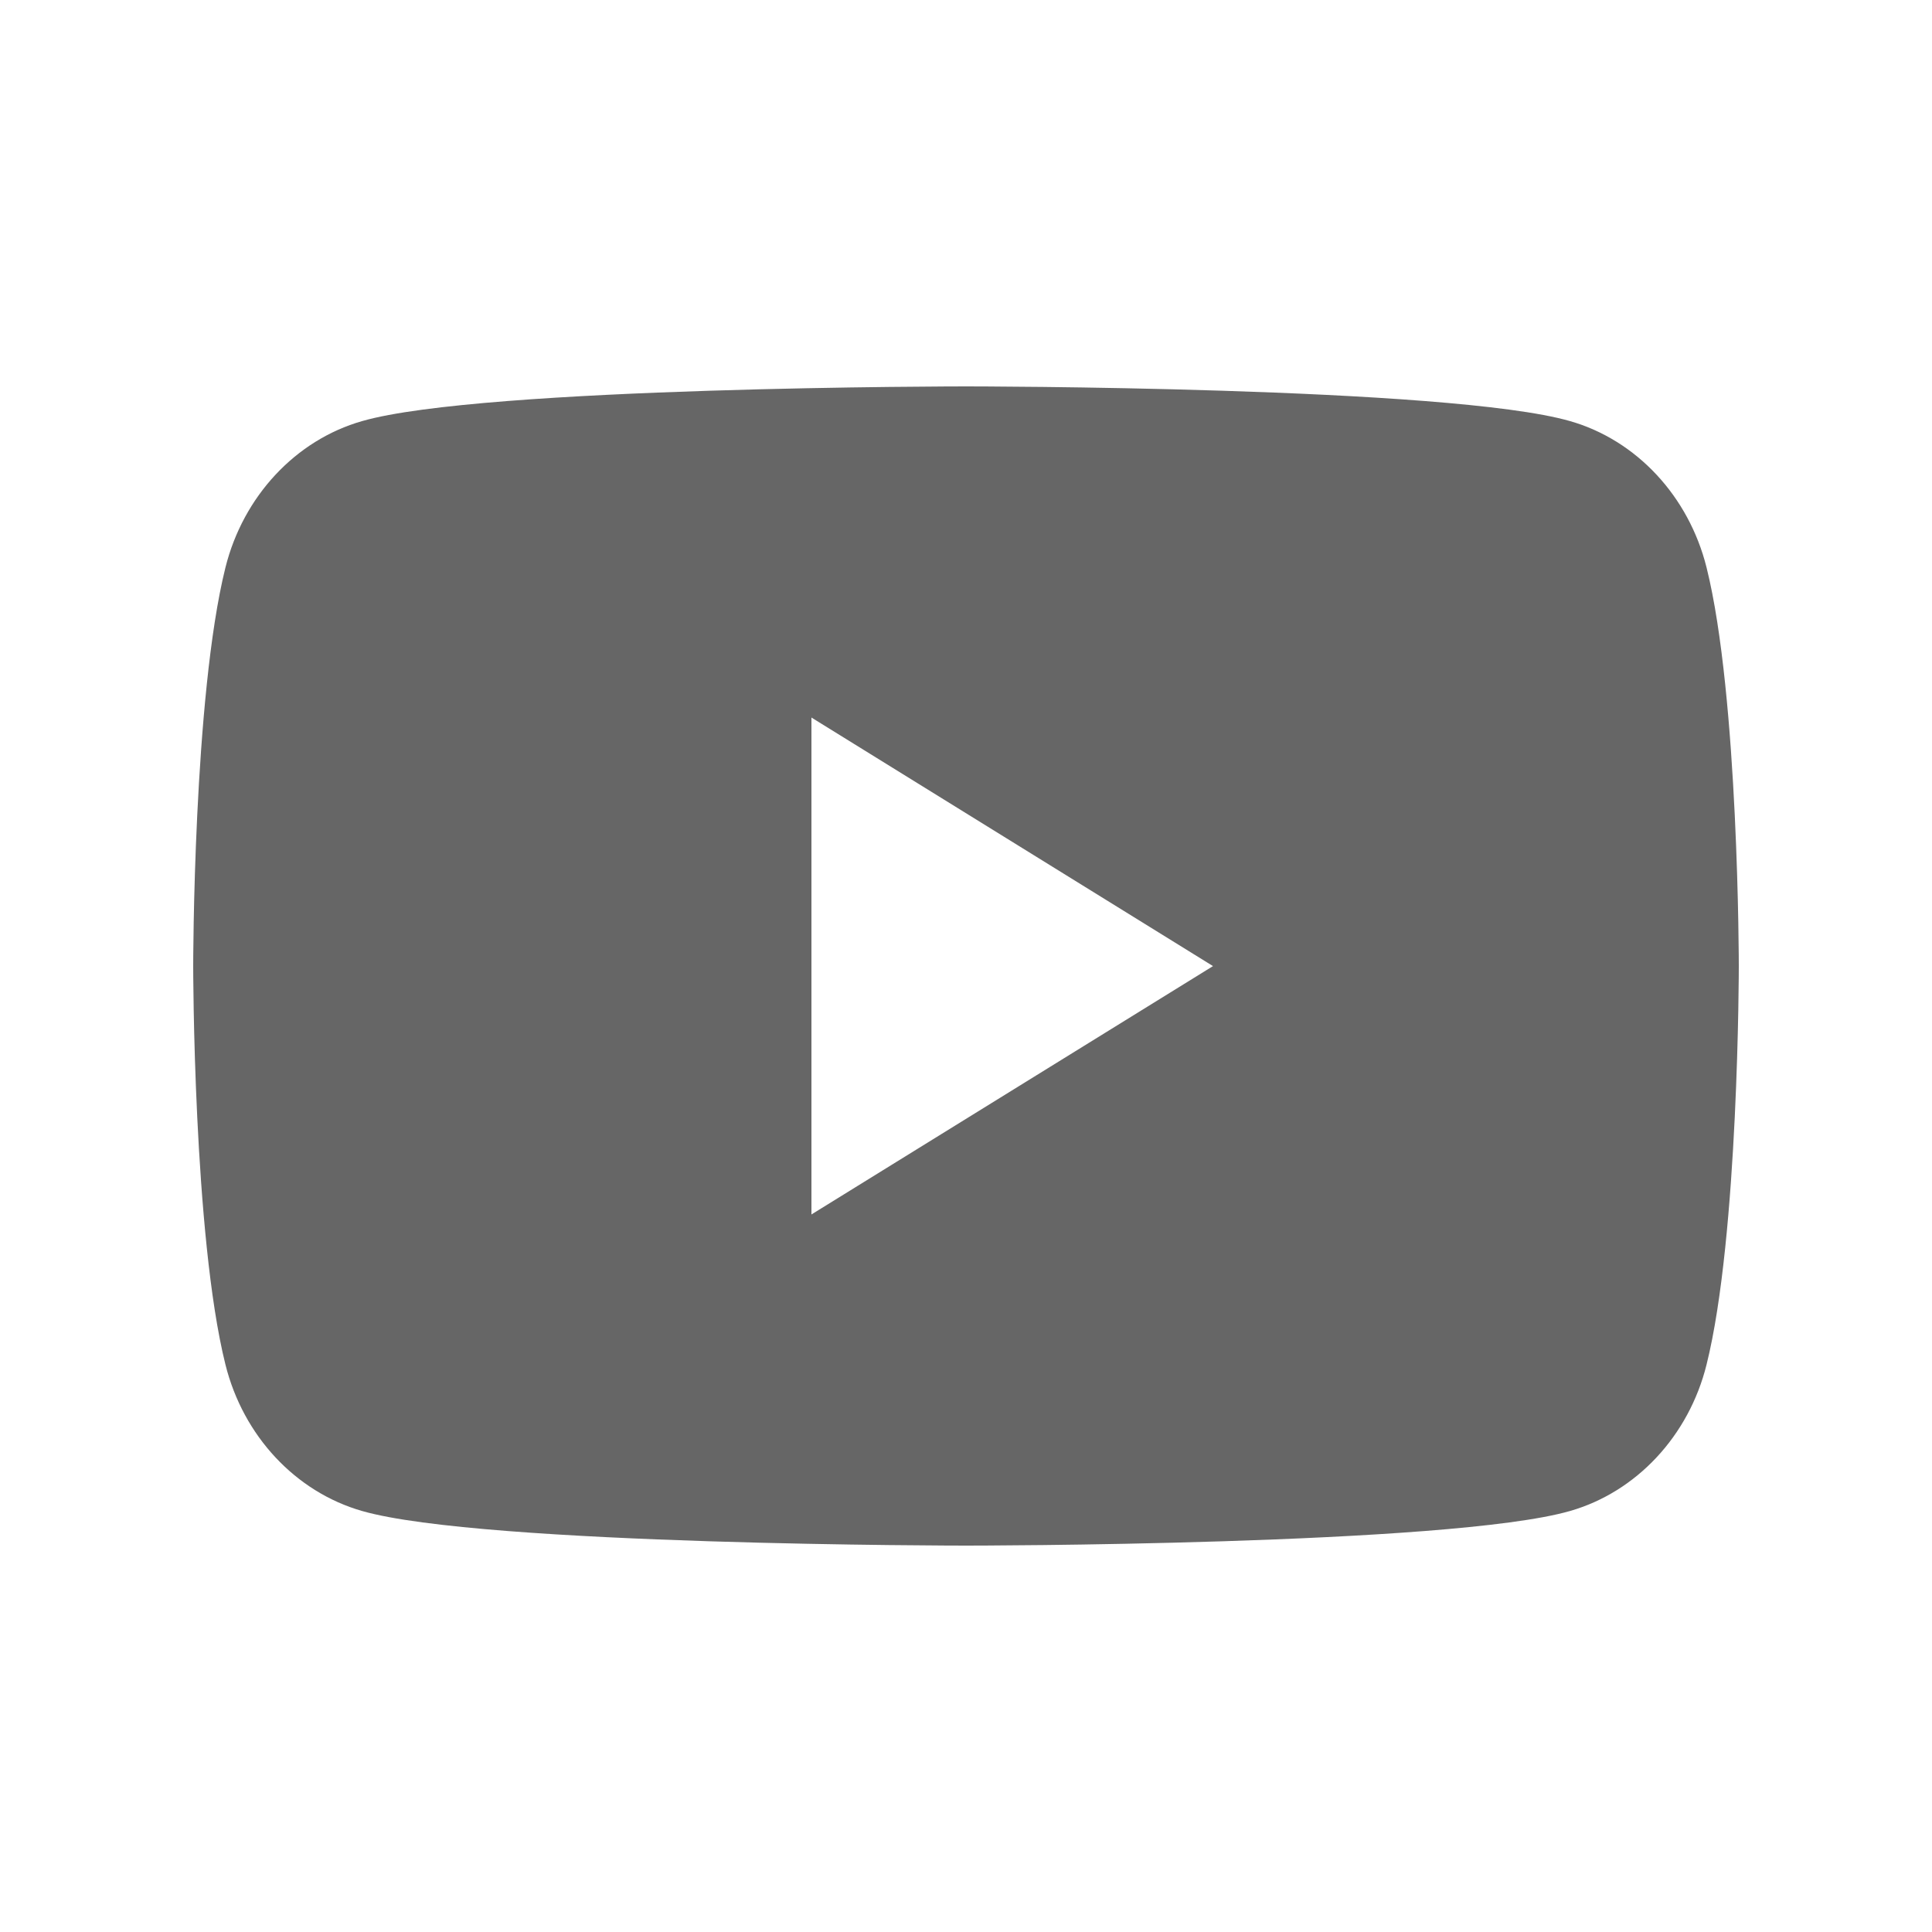
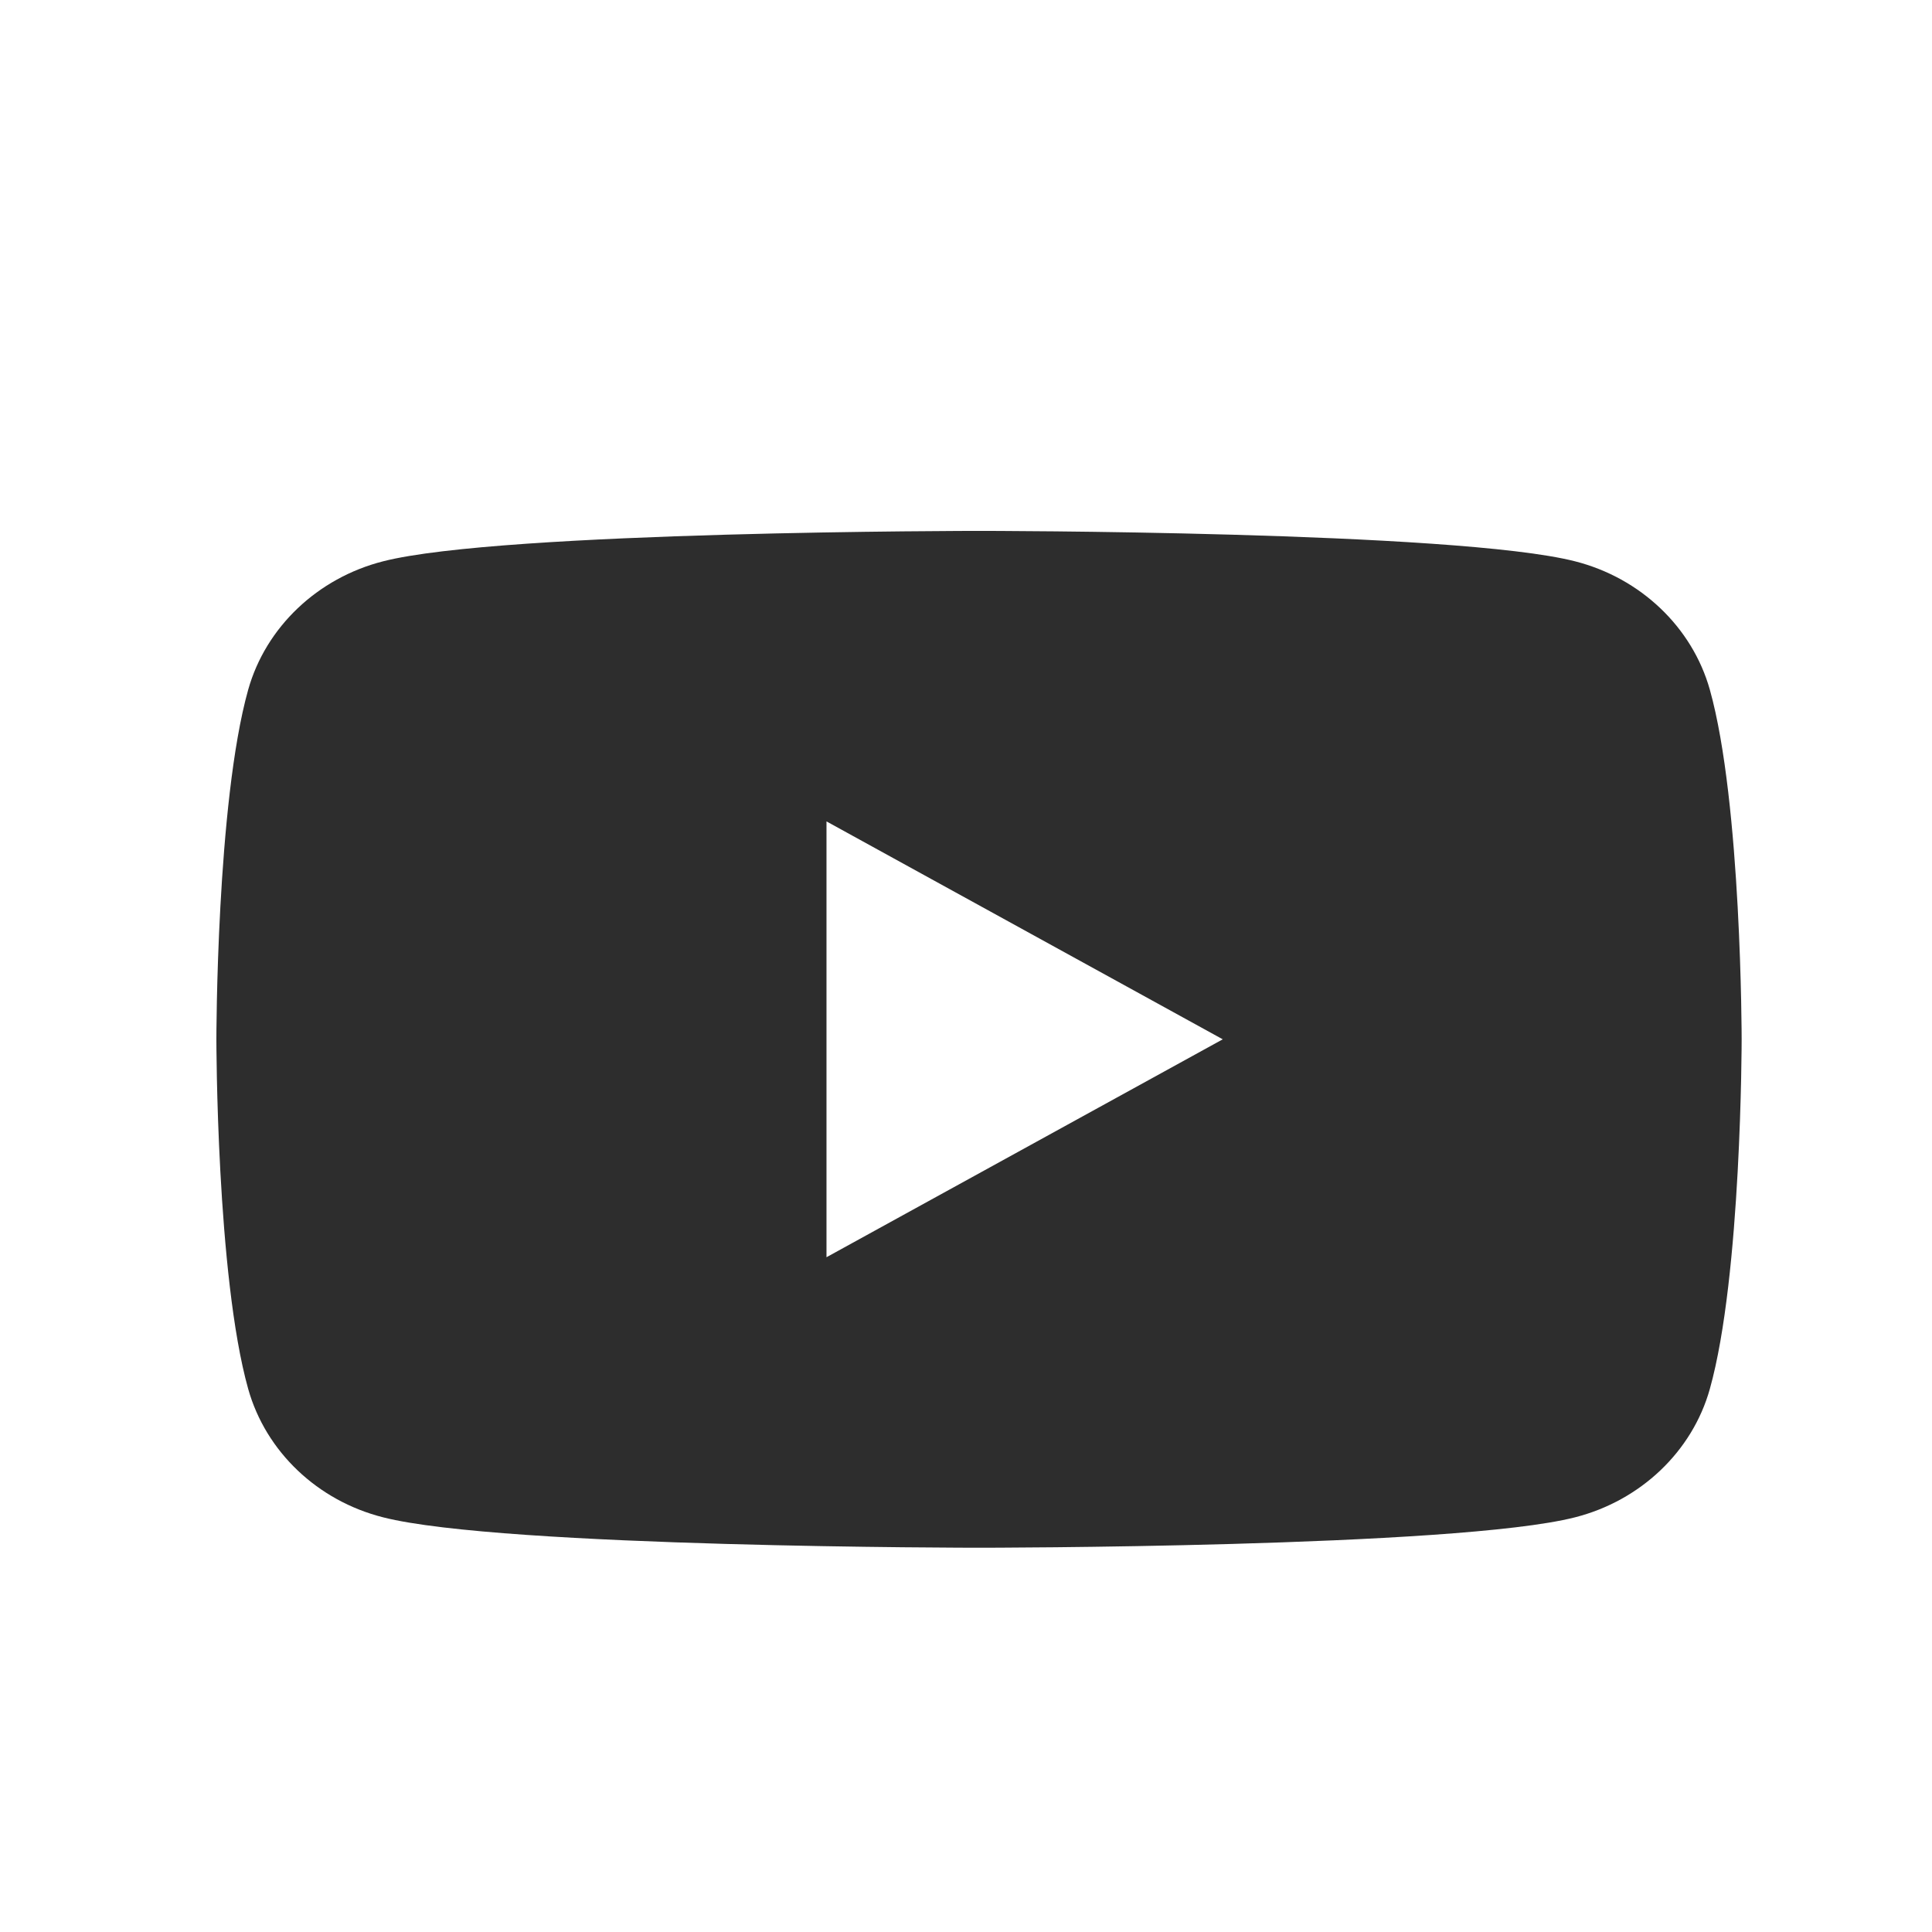
- <svg xmlns="http://www.w3.org/2000/svg" width="20" height="20" viewBox="0 0 20 20" fill="none">
-   <path d="M17.666 5.874C17.482 5.137 16.94 4.555 16.252 4.359C15.004 4 10 4 10 4C10 4 4.996 4 3.749 4.359C3.061 4.555 2.518 5.137 2.334 5.874C2 7.211 2 10.001 2 10.001C2 10.001 2 12.79 2.334 14.127C2.518 14.865 3.06 15.445 3.749 15.642C4.997 16 10 16 10 16C10 16 15.004 16 16.252 15.642C16.94 15.445 17.483 14.864 17.666 14.127C18 12.79 18 10.001 18 10.001C18 10.001 18 7.211 17.666 5.874ZM8.4 12.572V7.428L12.557 10.001L8.4 12.572Z" fill="#666666" />
+ <svg xmlns="http://www.w3.org/2000/svg" width="19" height="19" viewBox="0 0 19 19" fill="none">
+   <path d="M16.815 6.782C16.642 6.168 16.134 5.684 15.489 5.52C14.319 5.221 9.628 5.221 9.628 5.221C9.628 5.221 4.937 5.221 3.768 5.52C3.123 5.684 2.614 6.168 2.441 6.782C2.128 7.897 2.128 10.221 2.128 10.221C2.128 10.221 2.128 12.545 2.441 13.66C2.614 14.275 3.122 14.759 3.768 14.922C4.938 15.221 9.628 15.221 9.628 15.221C9.628 15.221 14.319 15.221 15.489 14.922C16.134 14.758 16.643 14.274 16.815 13.66C17.128 12.545 17.128 10.221 17.128 10.221C17.128 10.221 17.128 7.897 16.815 6.782ZM8.128 12.364V8.078L12.025 10.221L8.128 12.364Z" fill="#2D2D2D" />
</svg>
